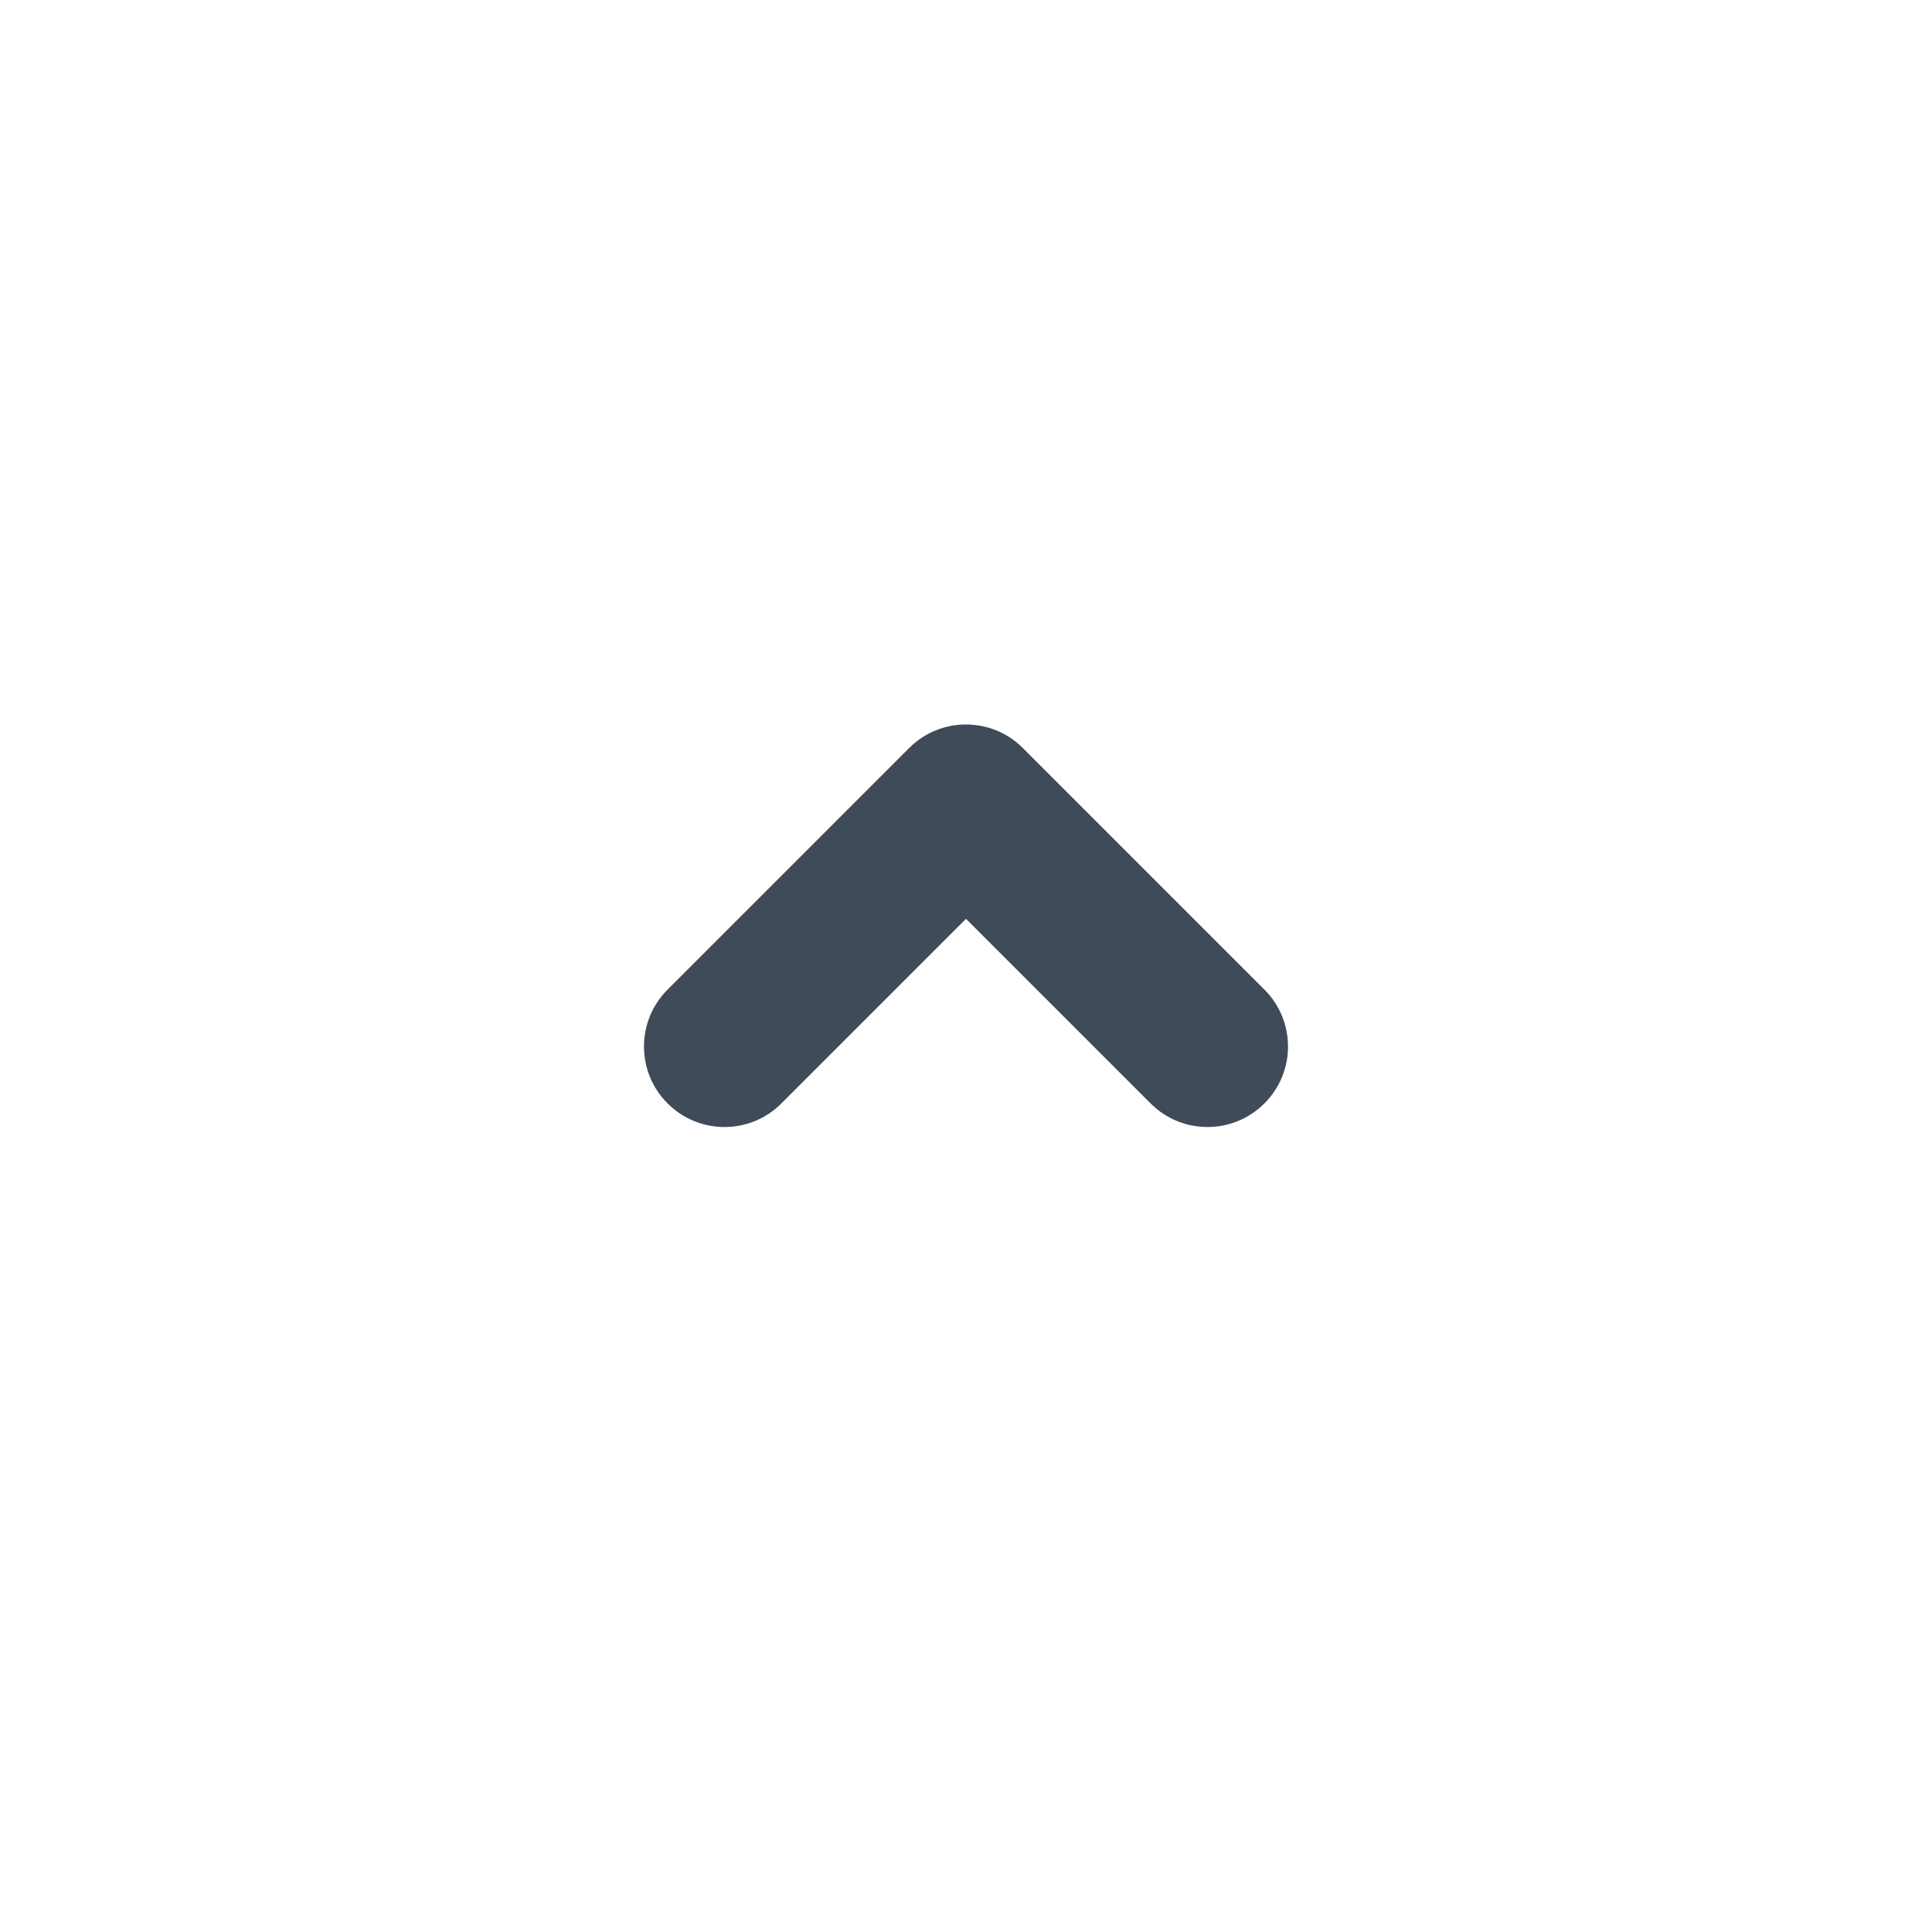
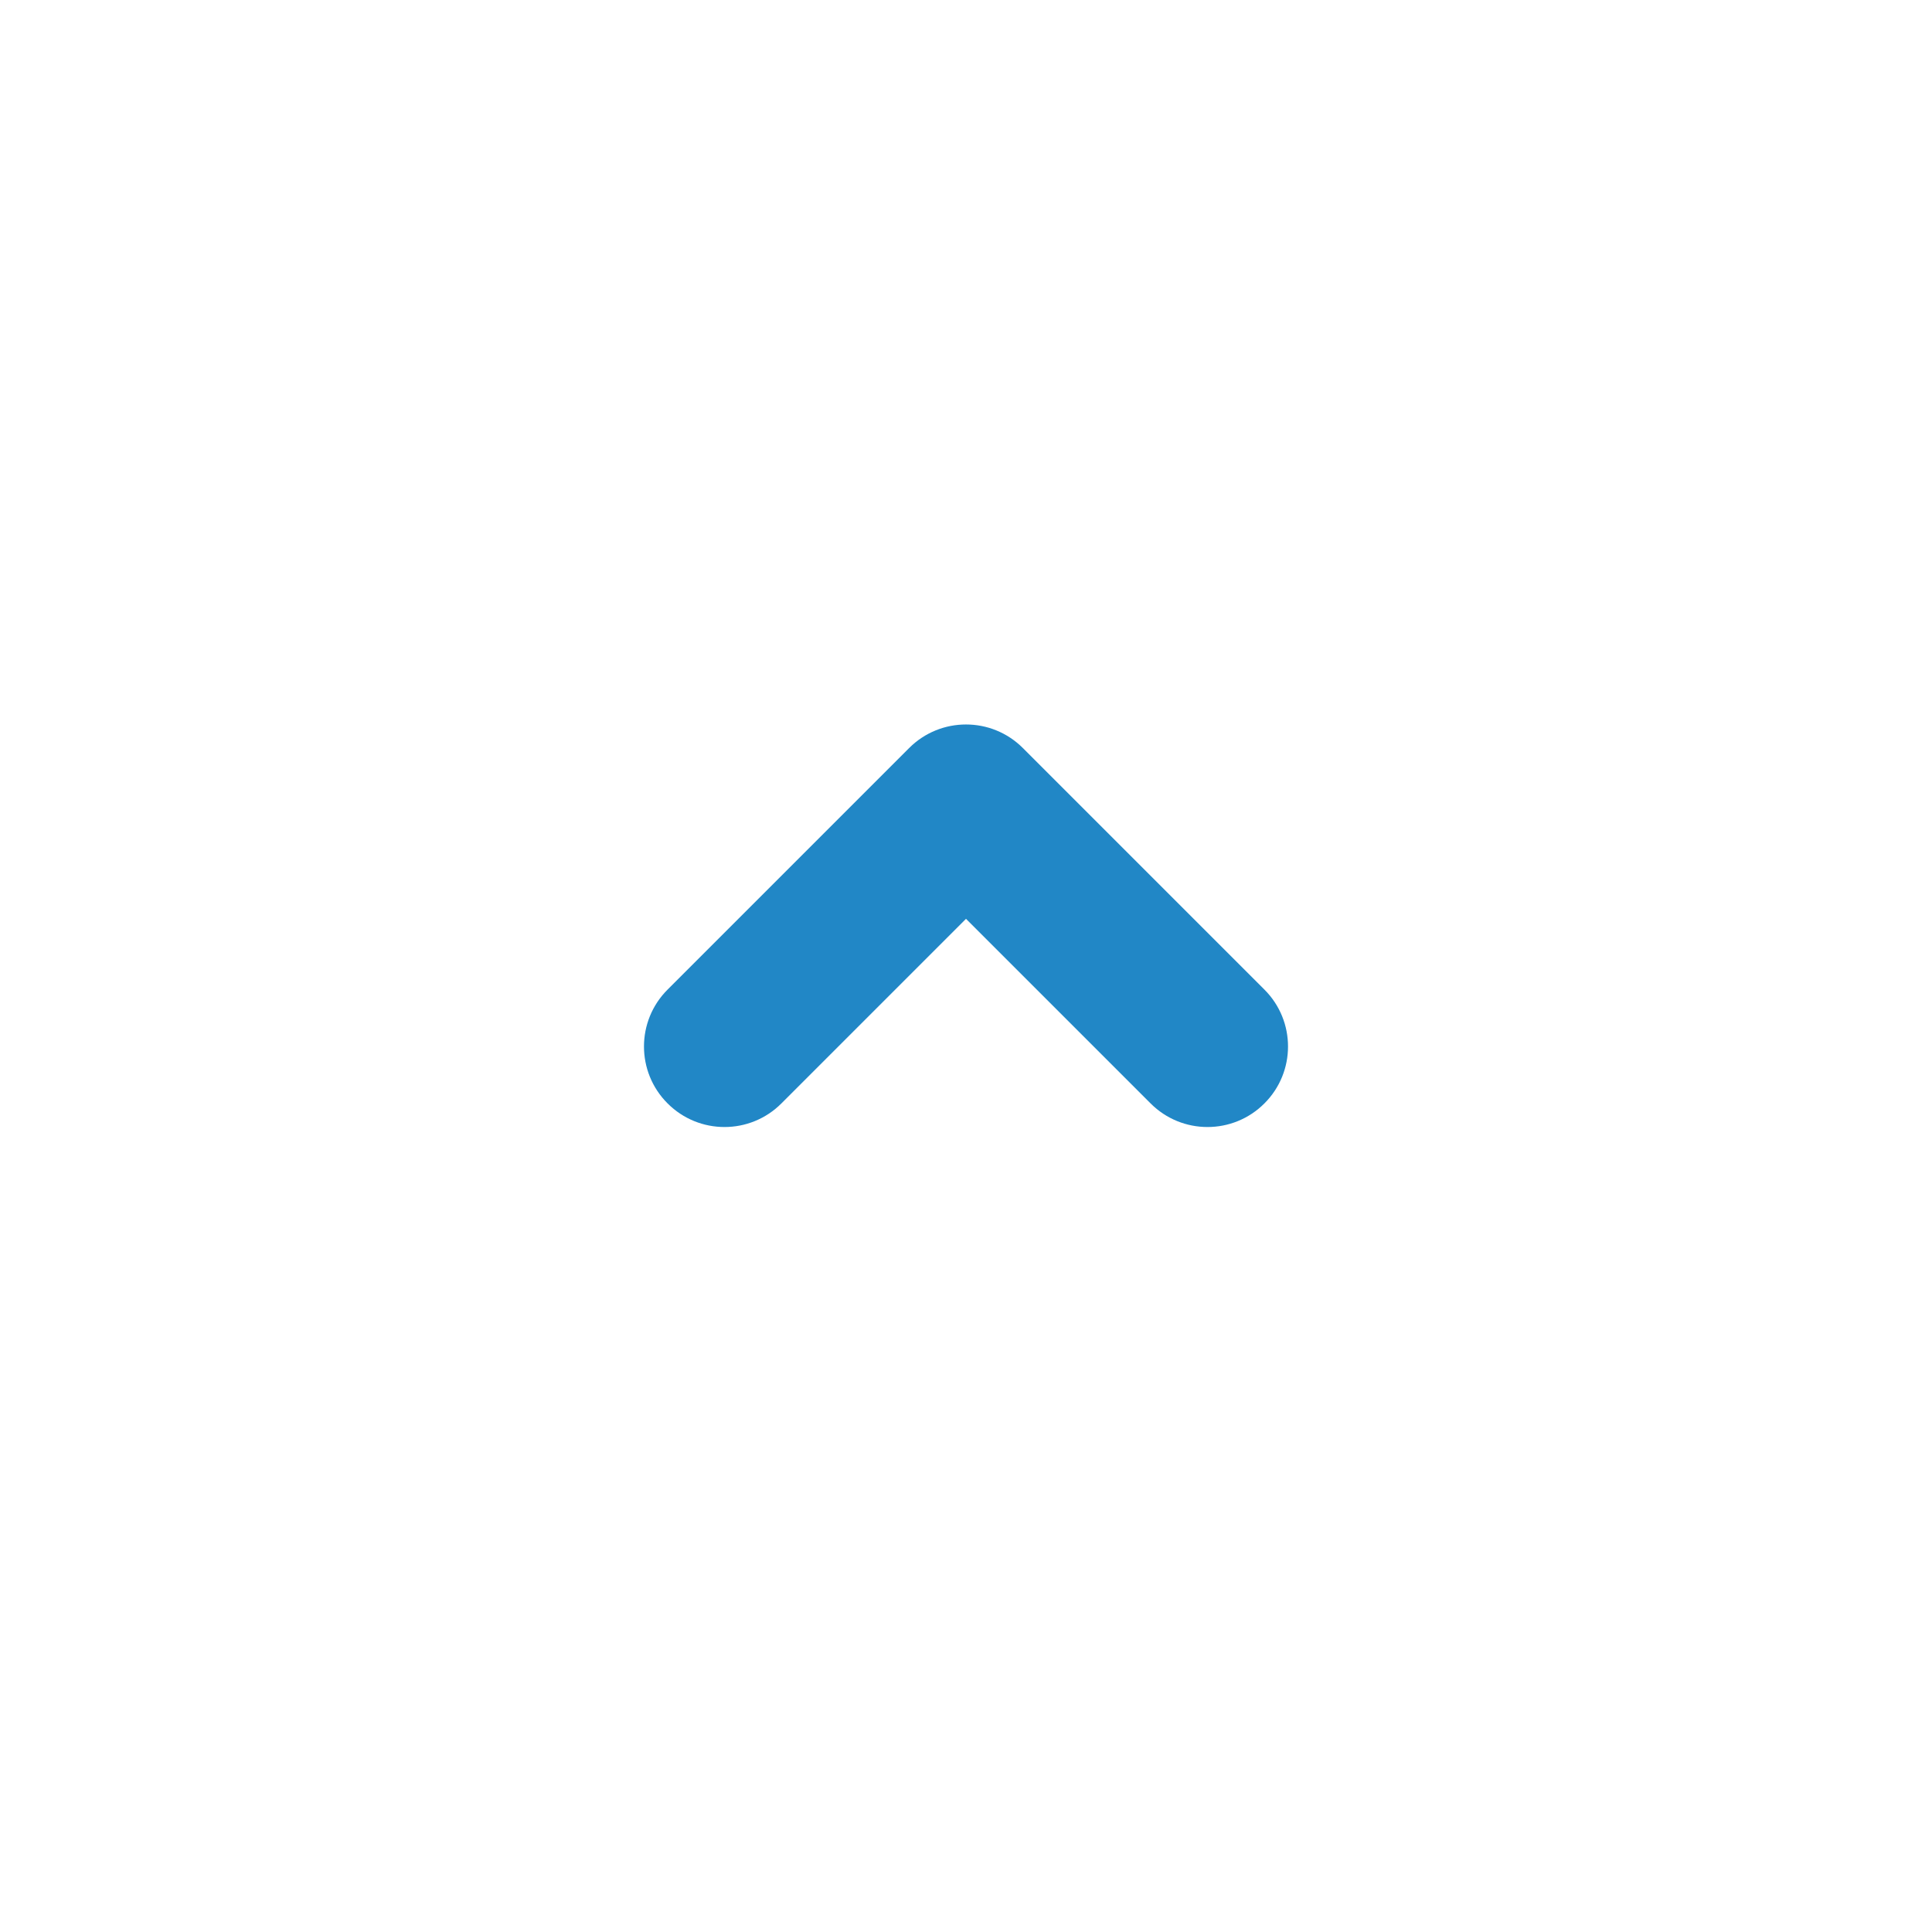
<svg xmlns="http://www.w3.org/2000/svg" width="24" height="24" viewBox="0 0 24 24" fill="none">
-   <path fill-rule="evenodd" clip-rule="evenodd" d="M11.293 9.293C11.683 8.902 12.317 8.902 12.707 9.293L15.707 12.293C16.098 12.683 16.098 13.317 15.707 13.707C15.317 14.098 14.683 14.098 14.293 13.707L12 11.414L9.707 13.707C9.317 14.098 8.683 14.098 8.293 13.707C7.902 13.317 7.902 12.683 8.293 12.293L11.293 9.293Z" fill="#3F4B59" />
+   <path fill-rule="evenodd" clip-rule="evenodd" d="M11.293 9.293C11.683 8.902 12.317 8.902 12.707 9.293L15.707 12.293C16.098 12.683 16.098 13.317 15.707 13.707C15.317 14.098 14.683 14.098 14.293 13.707L12 11.414L9.707 13.707C9.317 14.098 8.683 14.098 8.293 13.707C7.902 13.317 7.902 12.683 8.293 12.293L11.293 9.293Z" fill="#2187C6" />
</svg>
